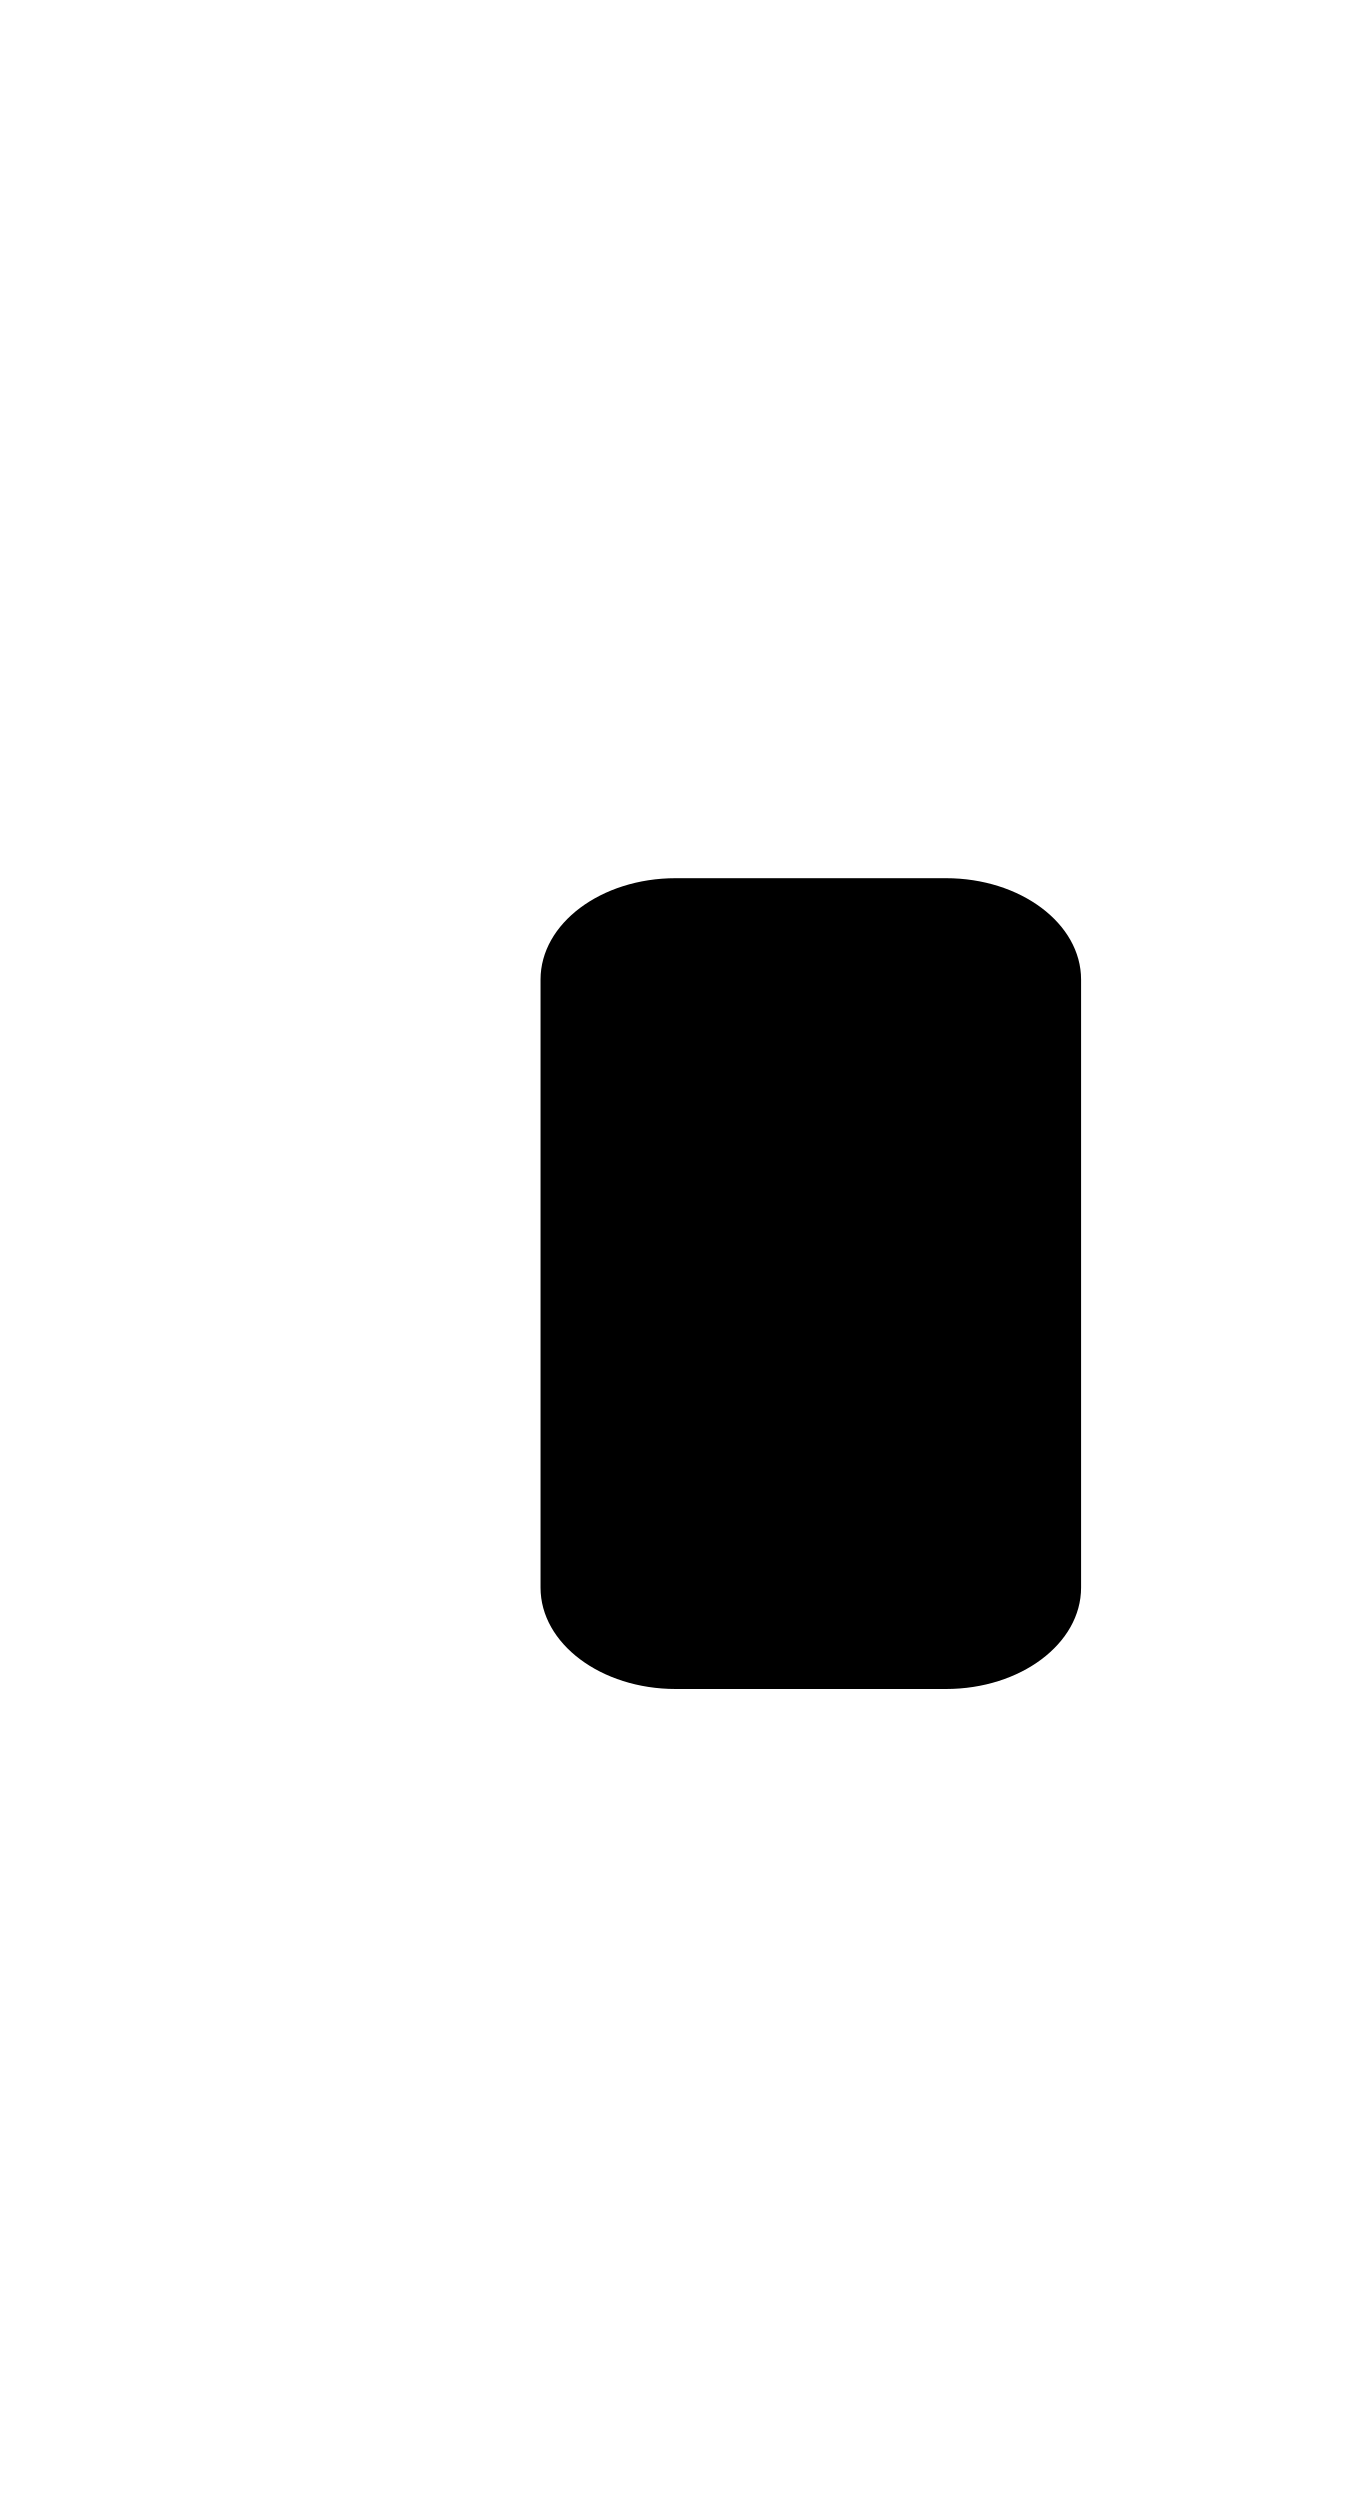
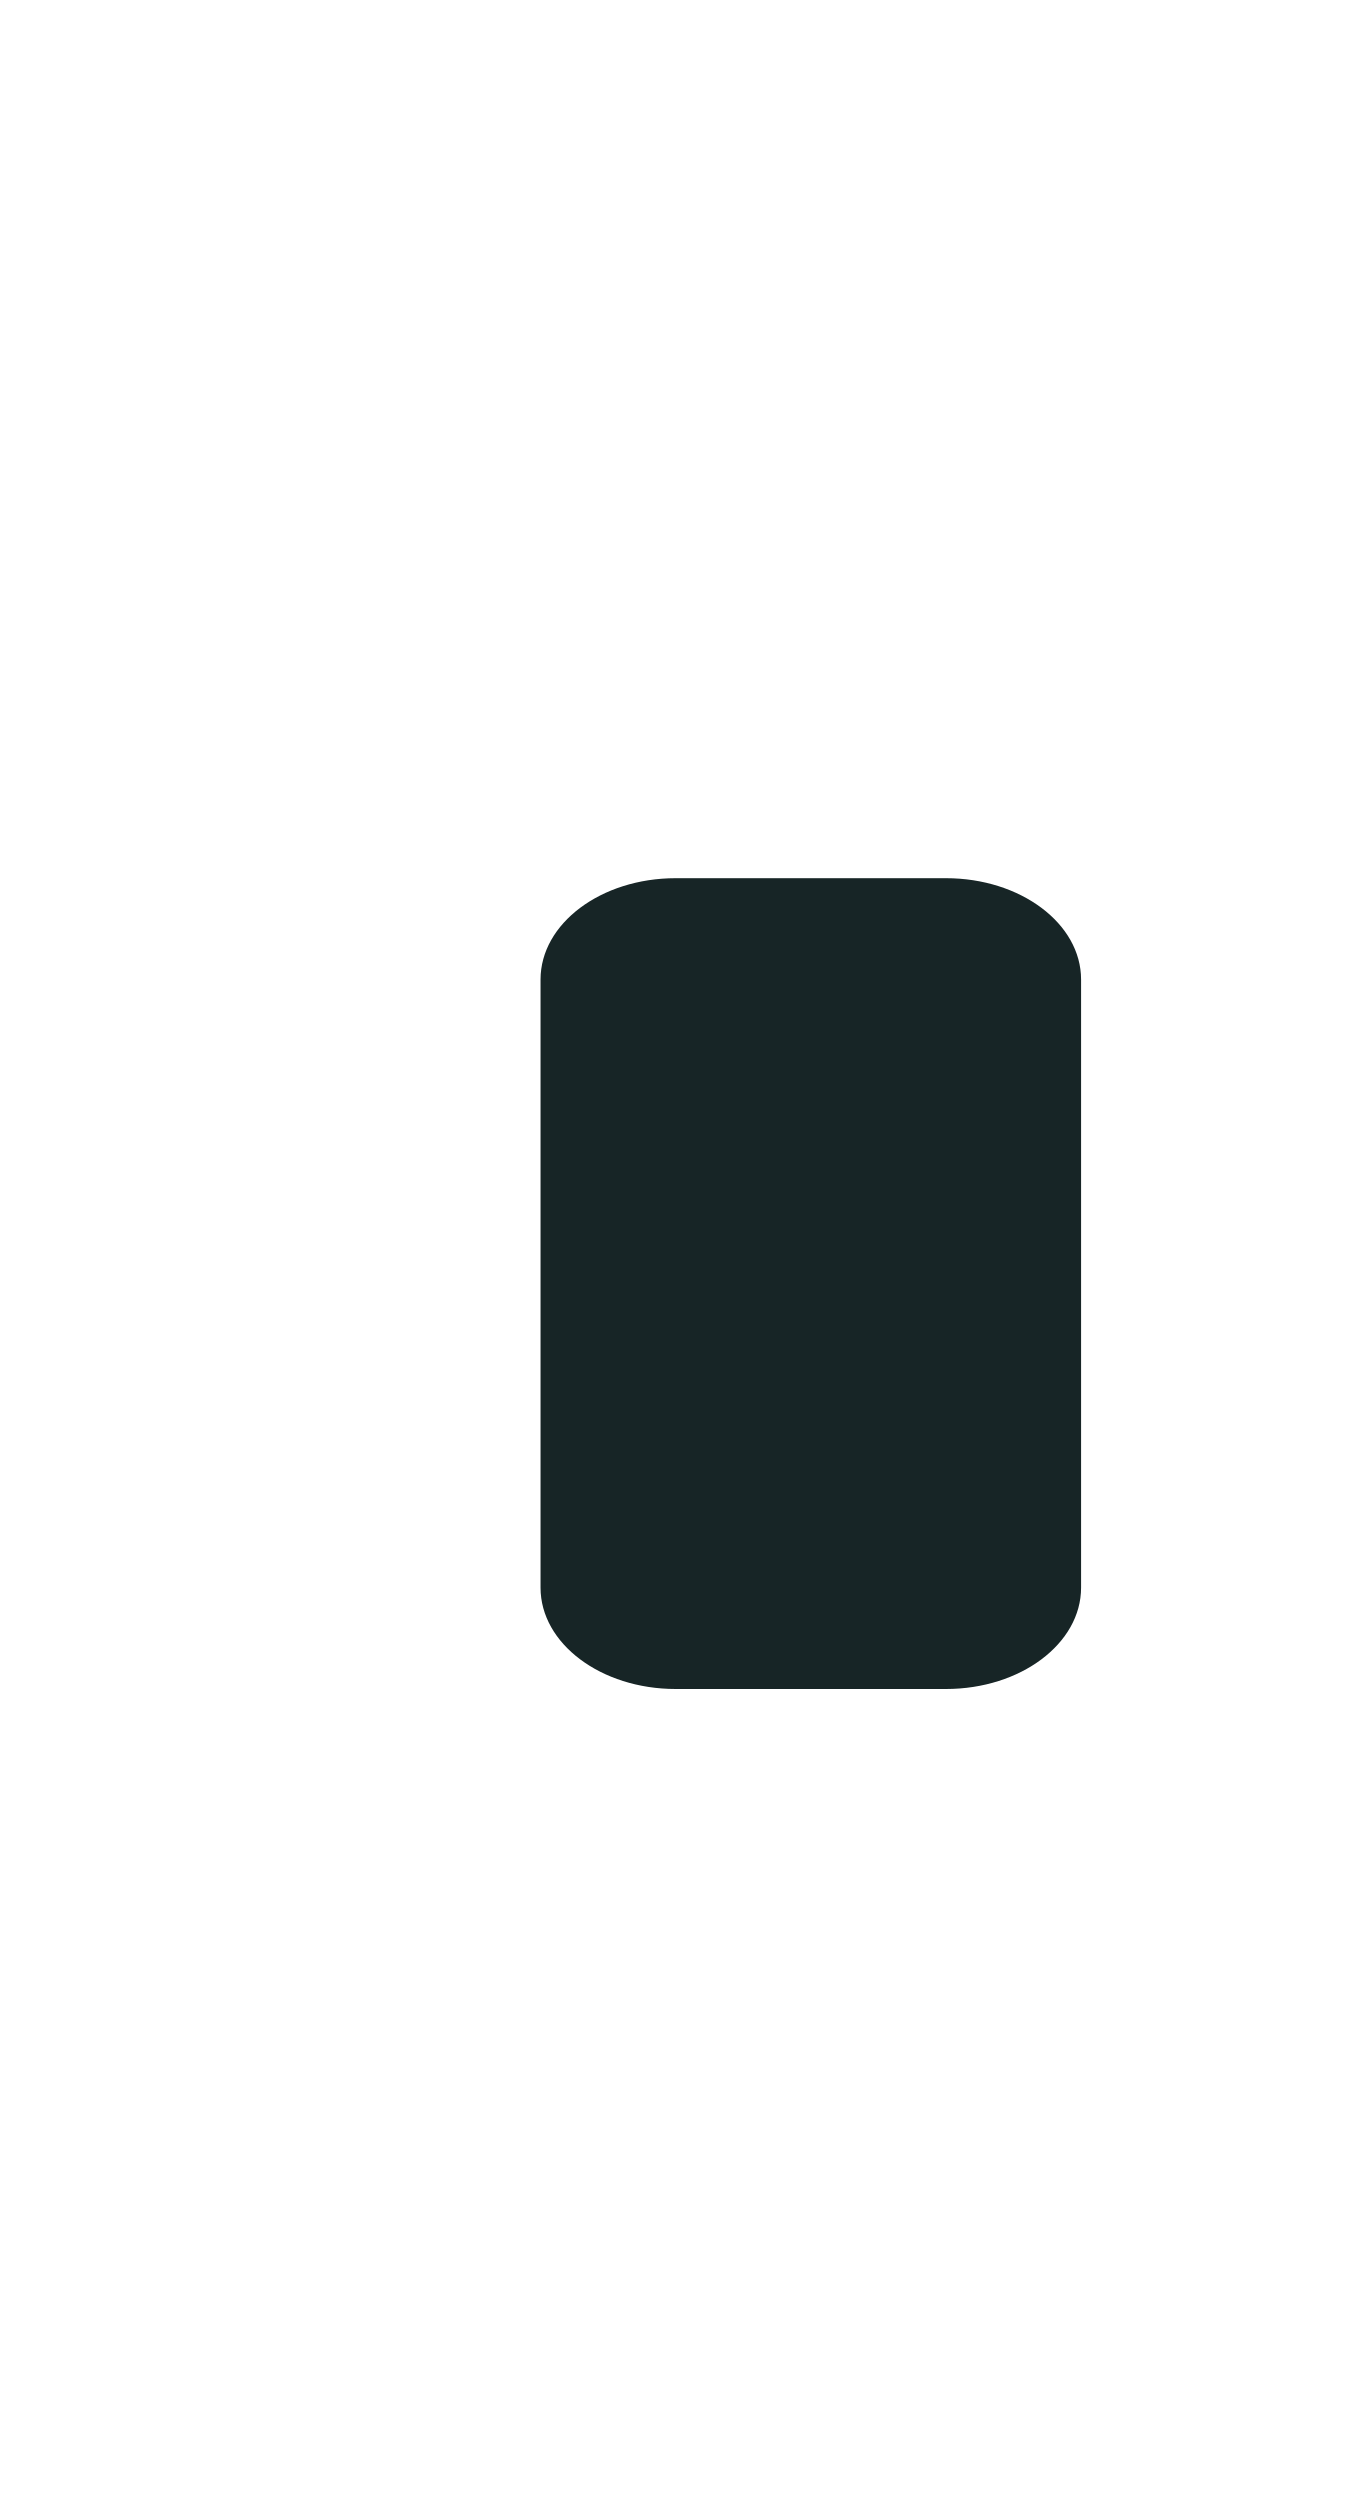
<svg xmlns="http://www.w3.org/2000/svg" width="20" height="37">
  <defs>
    <clipPath>
-       <rect y="1015.36" x="20" height="37" width="20" opacity="0.12" fill="#98cc57" color="#ffffff" />
+       <rect y="1015.36" x="20" height="37" width="20" opacity="0.12" fill="#98cc57" color="#d9d7d4" />
    </clipPath>
    <clipPath>
-       <rect y="1033.36" x="20" height="19" width="10" opacity="0.12" fill="#98cc57" color="#ffffff" />
+       <rect y="1033.36" x="20" height="19" width="10" opacity="0.12" fill="#98cc57" color="#d9d7d4" />
    </clipPath>
  </defs>
  <g transform="translate(0,-1015.362)">
    <g transform="matrix(2,0,0,1.499997,4,-530.6777)">
-       <rect rx="1" y="1039.36" x="2" height="8" width="4" fill="#000000" />
+       <rect rx="1" y="1039.36" x="2" height="8" width="4" fill="#172526" />
    </g>
  </g>
</svg>
